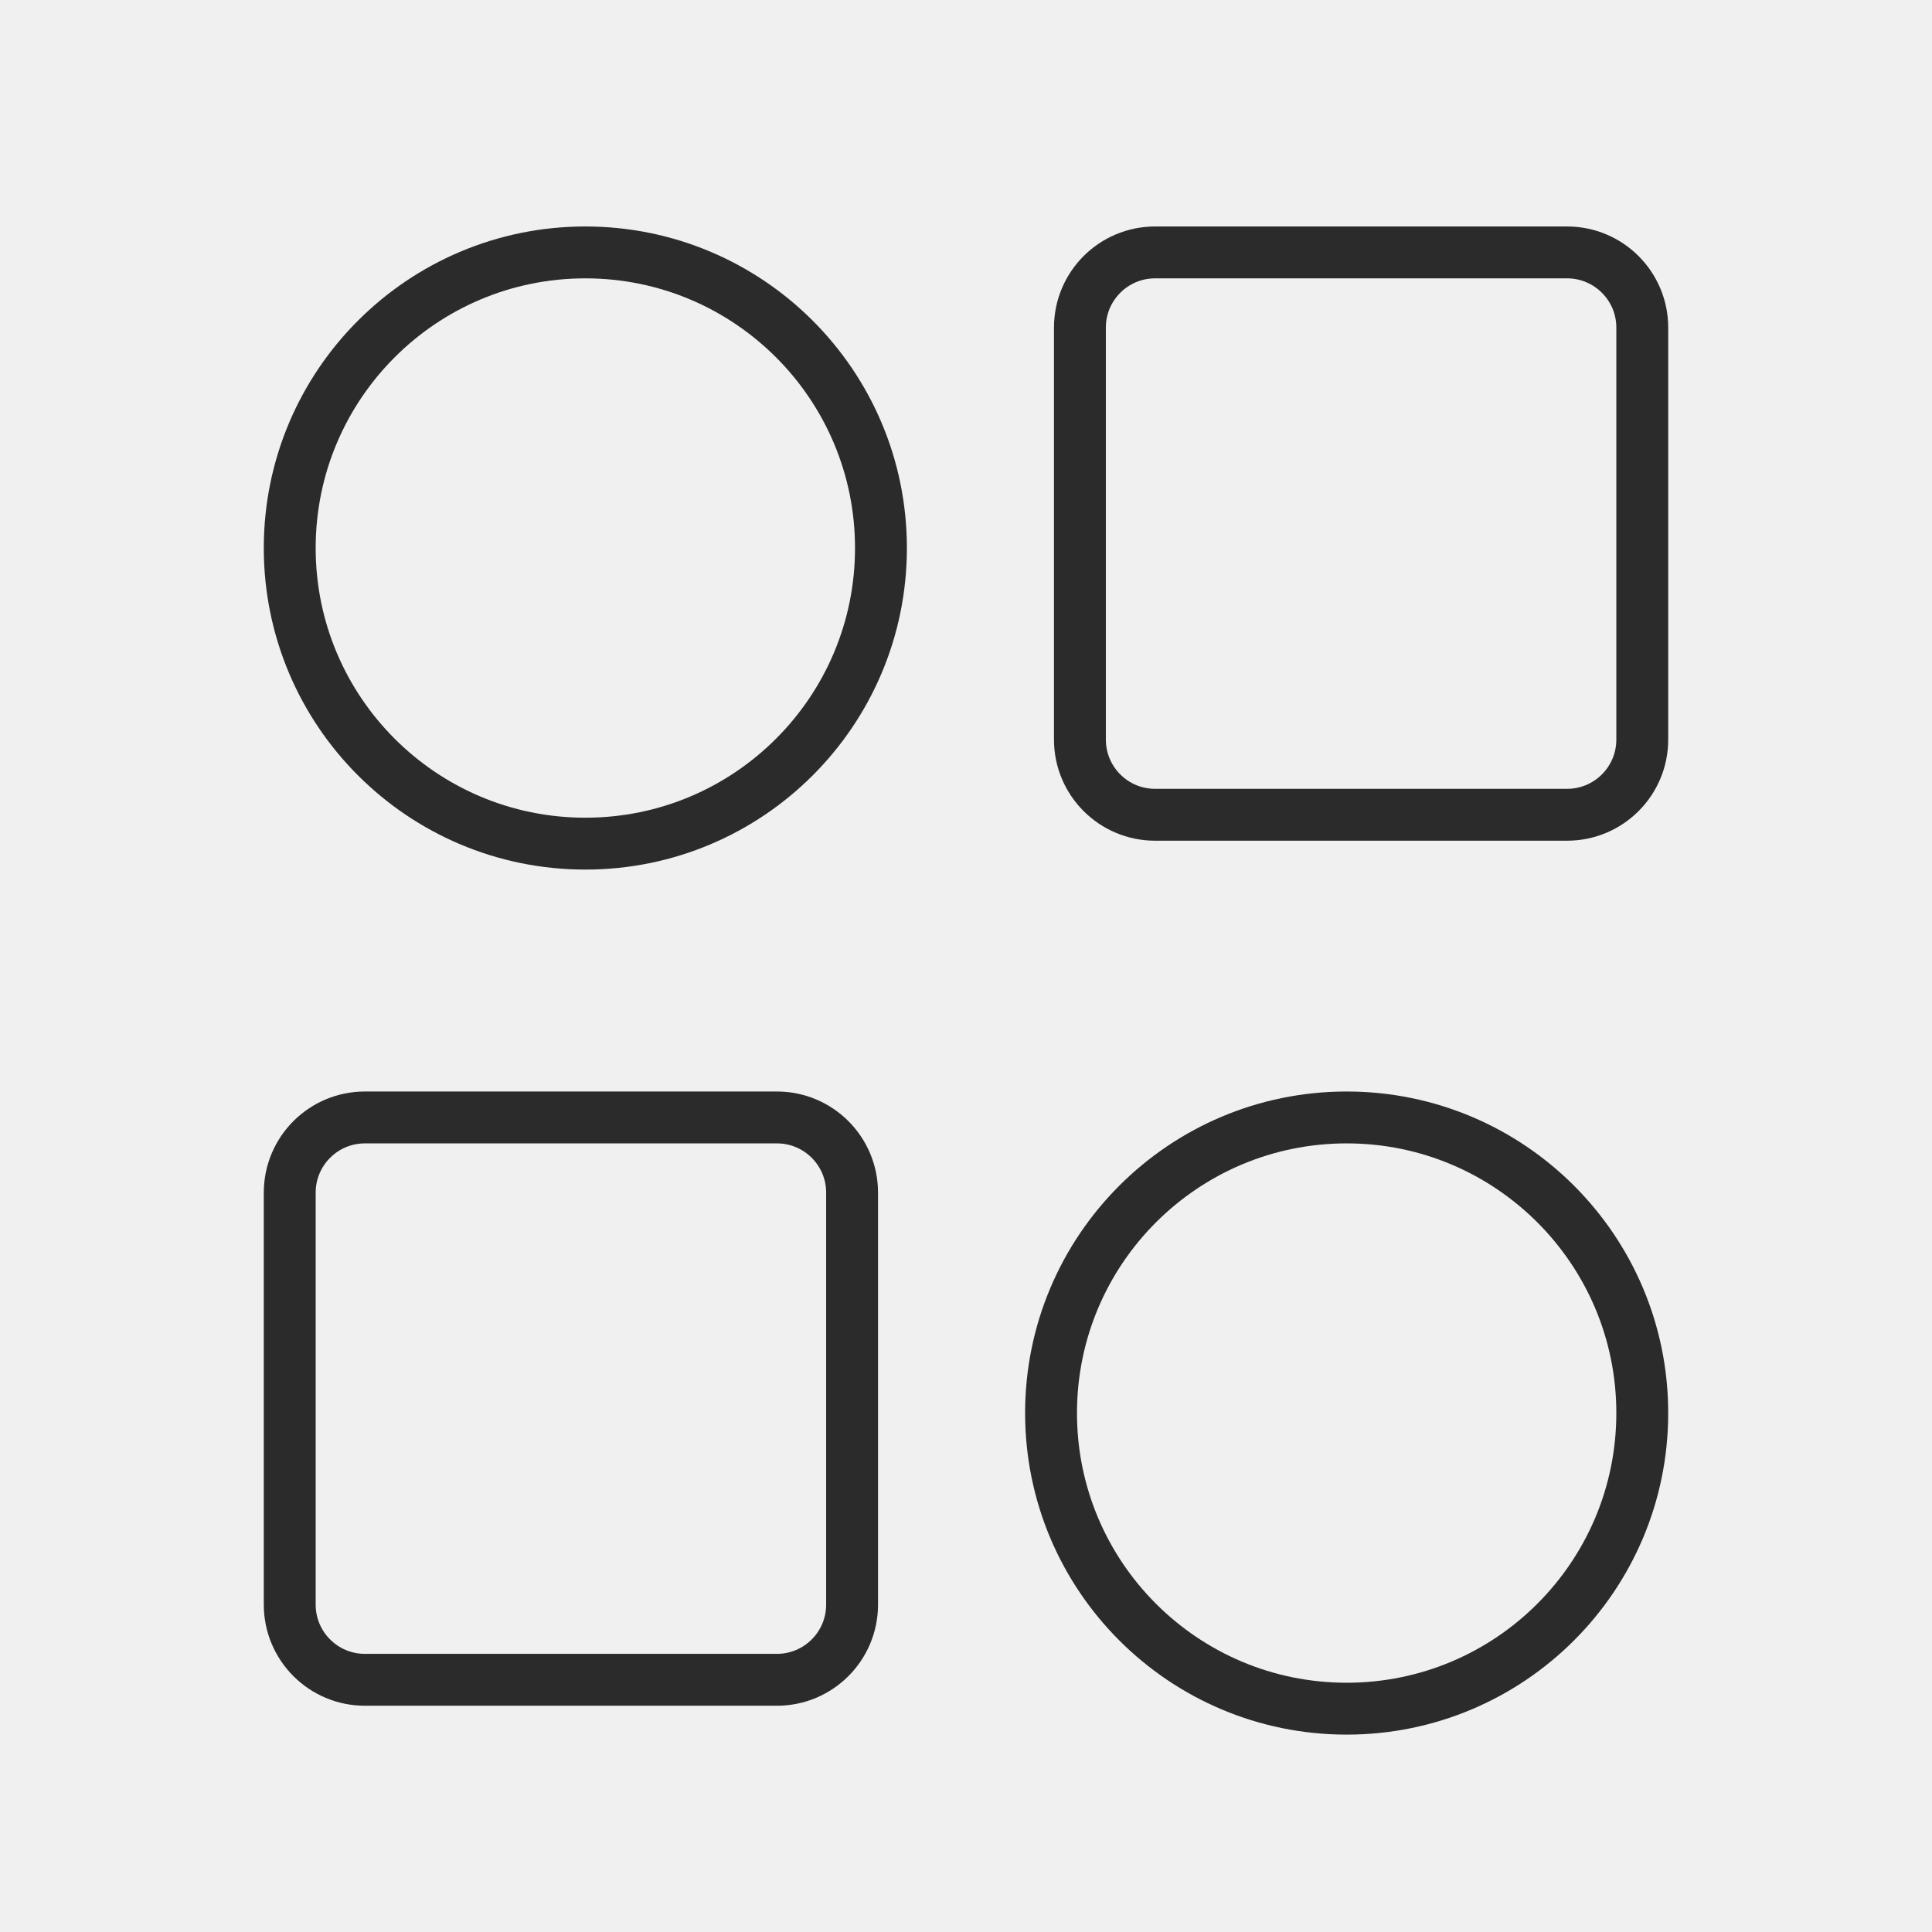
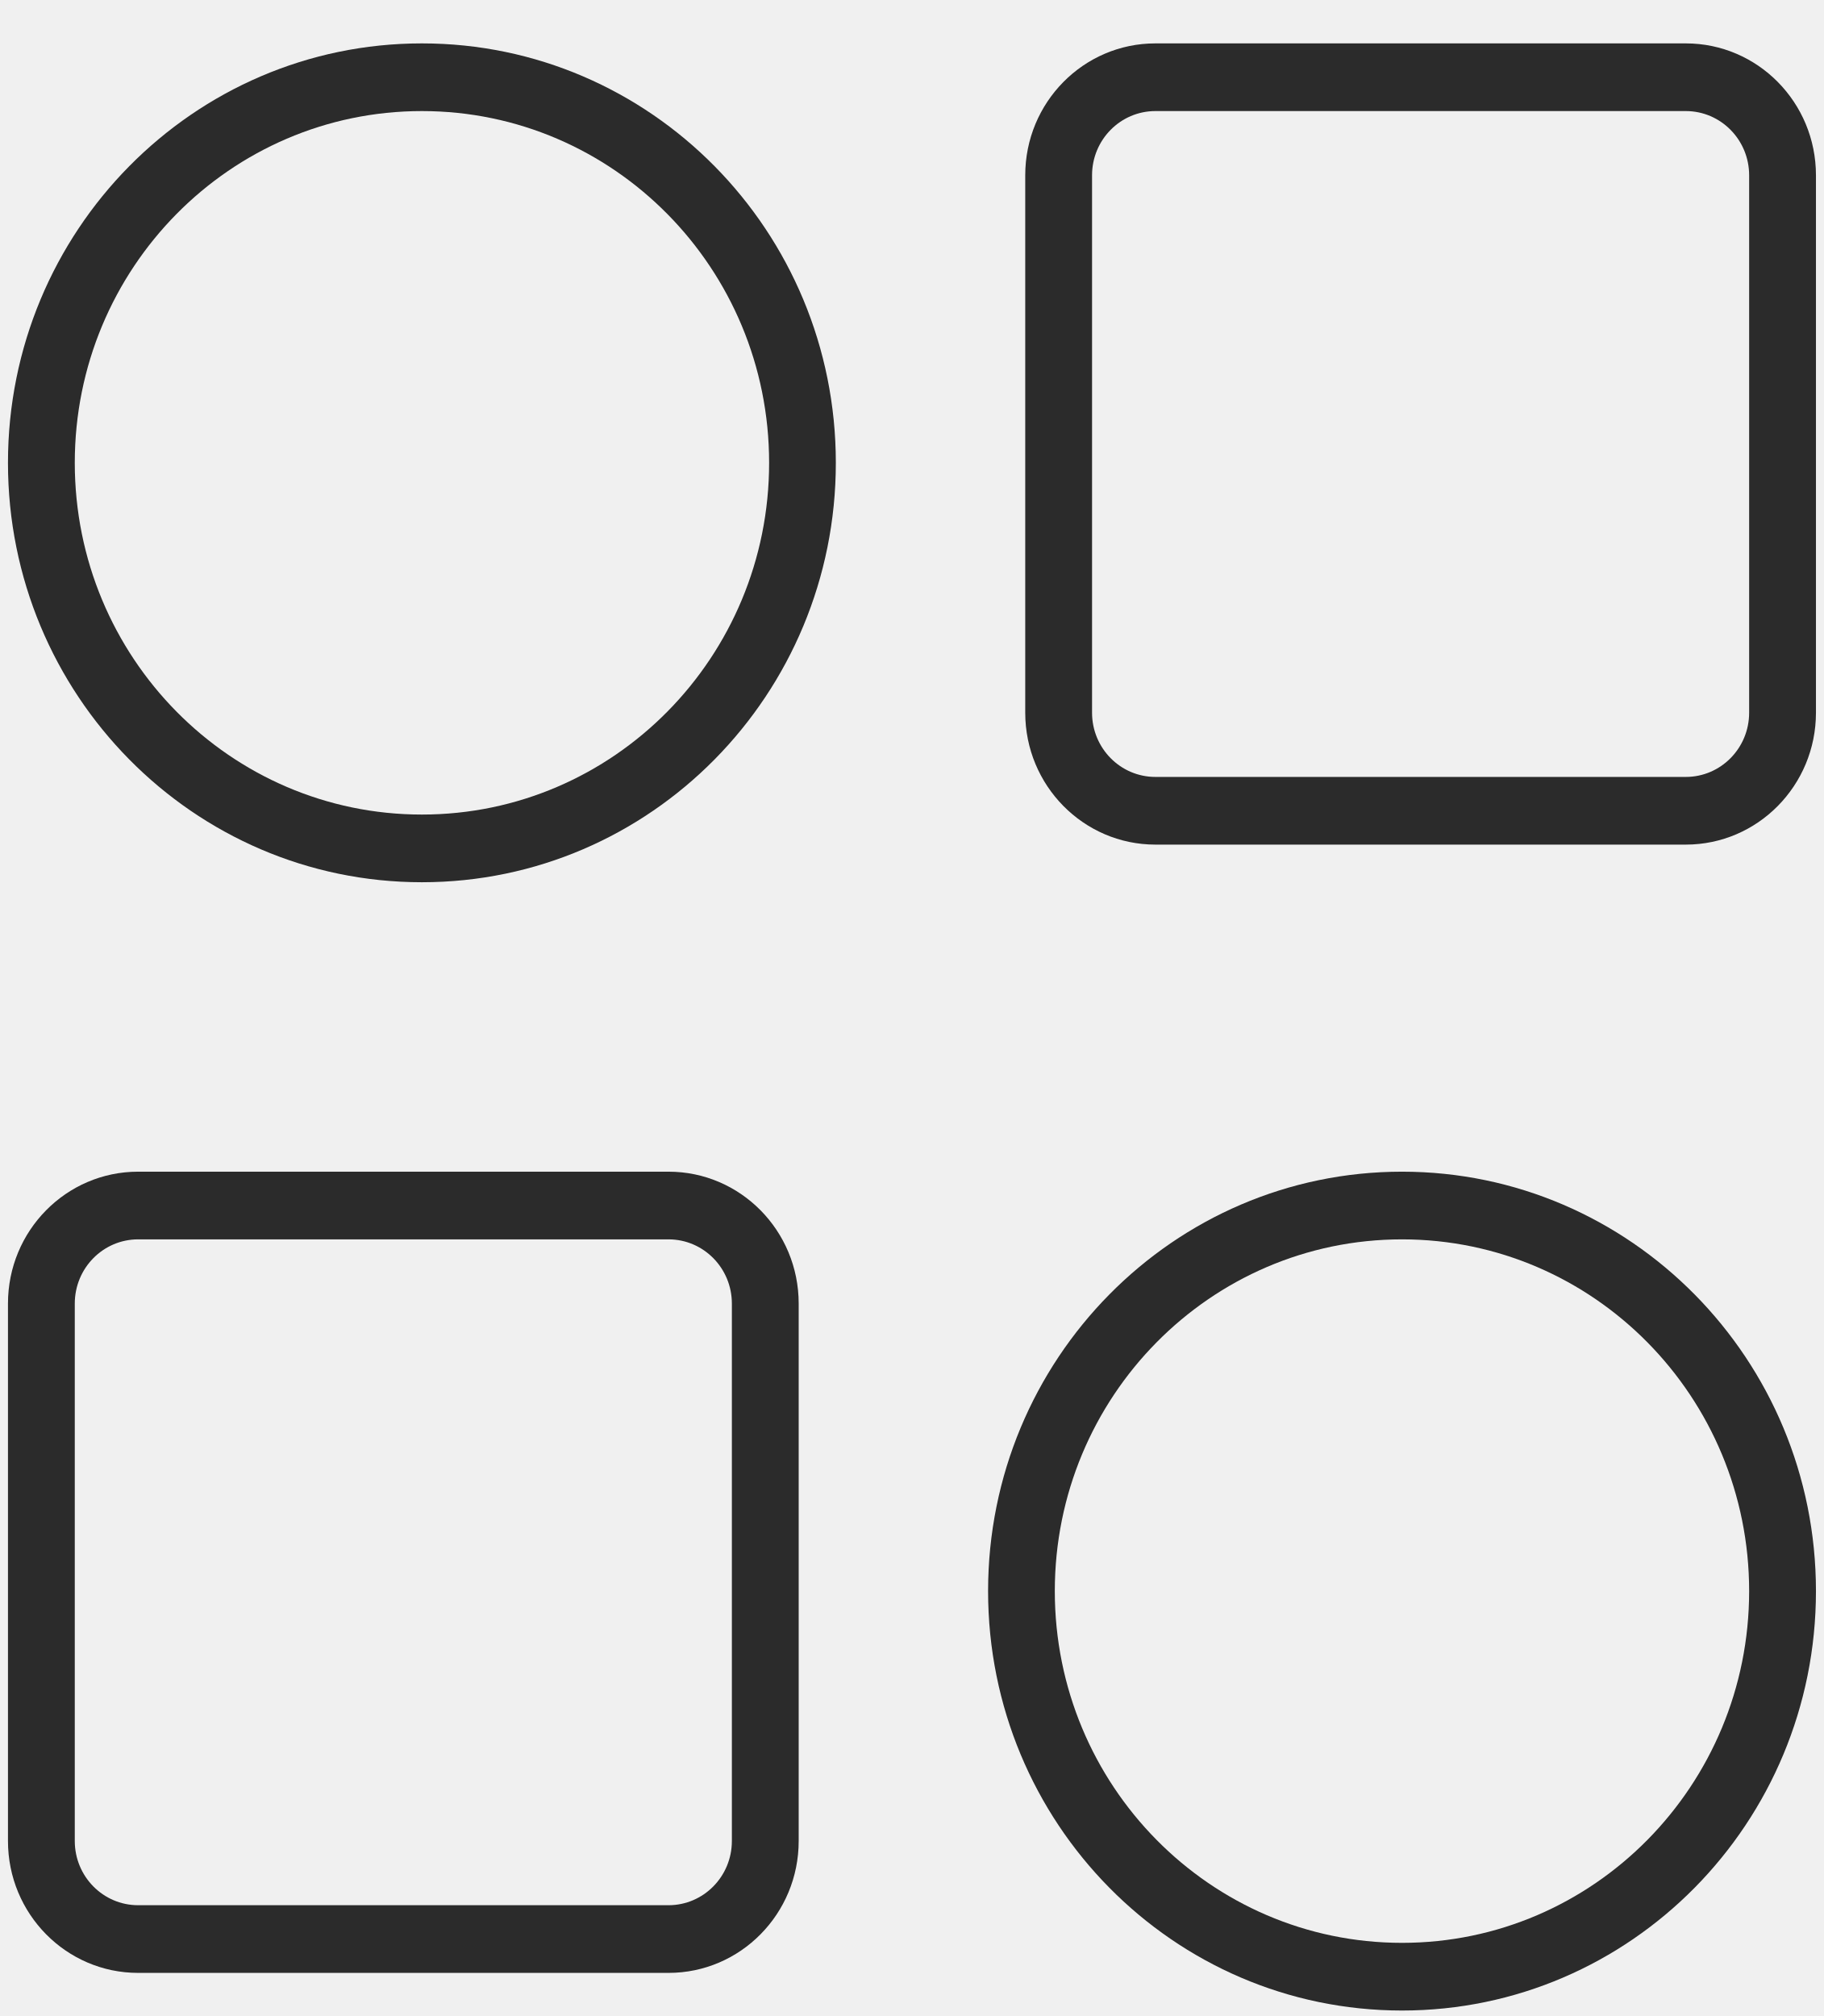
- <svg xmlns="http://www.w3.org/2000/svg" width="1080" height="1080" viewBox="0 0 1080 1080" fill="none">
-   <path d="M327.21 471.6C418.475 471.6 492.46 397.615 492.46 306.35C492.46 215.085 418.475 141.1 327.21 141.1C235.945 141.1 161.96 215.085 161.96 306.35C161.96 397.615 235.945 471.6 327.21 471.6Z" stroke="#2B2B2B" stroke-width="29" stroke-miterlimit="10" />
-   <path d="M876.01 141.1H645.71C622.497 141.1 603.68 159.917 603.68 183.13V413.43C603.68 436.642 622.497 455.46 645.71 455.46H876.01C899.222 455.46 918.04 436.642 918.04 413.43V183.13C918.04 159.917 899.222 141.1 876.01 141.1Z" stroke="#2B2B2B" stroke-width="29" stroke-miterlimit="10" />
-   <path d="M752.79 955.16C844.055 955.16 918.04 881.175 918.04 789.91C918.04 698.645 844.055 624.66 752.79 624.66C661.525 624.66 587.54 698.645 587.54 789.91C587.54 881.175 661.525 955.16 752.79 955.16Z" stroke="#2B2B2B" stroke-width="29" stroke-miterlimit="10" />
-   <path d="M203.99 939.02H434.29C457.503 939.02 476.32 920.202 476.32 896.99L476.32 666.69C476.32 643.477 457.503 624.659 434.29 624.659H203.99C180.778 624.659 161.96 643.477 161.96 666.69L161.96 896.99C161.96 920.202 180.778 939.02 203.99 939.02Z" stroke="#2B2B2B" stroke-width="29" stroke-miterlimit="10" />
+ <svg xmlns="http://www.w3.org/2000/svg" width="19" height="21" viewBox="0 0 19 21" fill="none">
+   <g clip-path="url(#clip0_179_5521)">
+     <path d="M8.012 4.821C8.012 2.797 6.393 1.157 4.395 1.157C2.398 1.157 0.779 2.797 0.779 4.821C0.779 6.845 2.398 8.485 4.395 8.485C6.393 8.485 8.012 6.845 8.012 4.821ZM8.707 4.821C8.707 7.234 6.777 9.19 4.395 9.19C2.014 9.19 0.083 7.234 0.083 4.821C0.083 2.408 2.014 0.452 4.395 0.452C6.777 0.452 8.707 2.408 8.707 4.821Z" fill="#2B2B2B" />
+     <path d="M18.221 1.826C18.221 1.457 17.926 1.157 17.561 1.157H12.036C11.671 1.157 11.376 1.457 11.376 1.826V7.424C11.376 7.793 11.671 8.093 12.036 8.093H17.561C17.926 8.093 18.221 7.793 18.221 7.424V1.826ZM18.917 7.424C18.917 8.182 18.31 8.798 17.561 8.798H12.036C11.287 8.798 10.68 8.182 10.68 7.424V1.826C10.68 1.067 11.287 0.452 12.036 0.452H17.561C18.31 0.452 18.917 1.067 18.917 1.826V7.424Z" fill="#2B2B2B" />
+     <path d="M18.221 16.574C18.221 14.551 16.602 12.91 14.605 12.91C12.608 12.91 10.988 14.551 10.988 16.574C10.988 18.598 12.608 20.238 14.605 20.238C16.602 20.238 18.221 18.598 18.221 16.574ZM18.917 16.574C18.917 18.987 16.986 20.943 14.605 20.943C12.223 20.943 10.293 18.987 10.293 16.574C10.293 14.161 12.223 12.205 14.605 12.205C16.986 12.205 18.917 14.161 18.917 16.574Z" fill="#2B2B2B" />
+     <path d="M0.779 19.177C0.779 19.546 1.074 19.846 1.439 19.846H6.964C7.329 19.846 7.624 19.546 7.624 19.177L7.624 13.579C7.624 13.21 7.329 12.91 6.964 12.91H1.439C1.074 12.91 0.779 13.21 0.779 13.579L0.779 19.177ZM0.083 13.579C0.083 12.82 0.69 12.205 1.439 12.205H6.964C7.713 12.205 8.32 12.82 8.32 13.579V19.177C8.32 19.936 7.713 20.551 6.964 20.551H1.439C0.69 20.551 0.083 19.936 0.083 19.177V13.579Z" fill="#2B2B2B" />
+   </g>
+   <defs>
+     <clipPath id="clip0_179_5521">
+       <rect width="19" height="21" fill="white" />
+     </clipPath>
+   </defs>
</svg>
